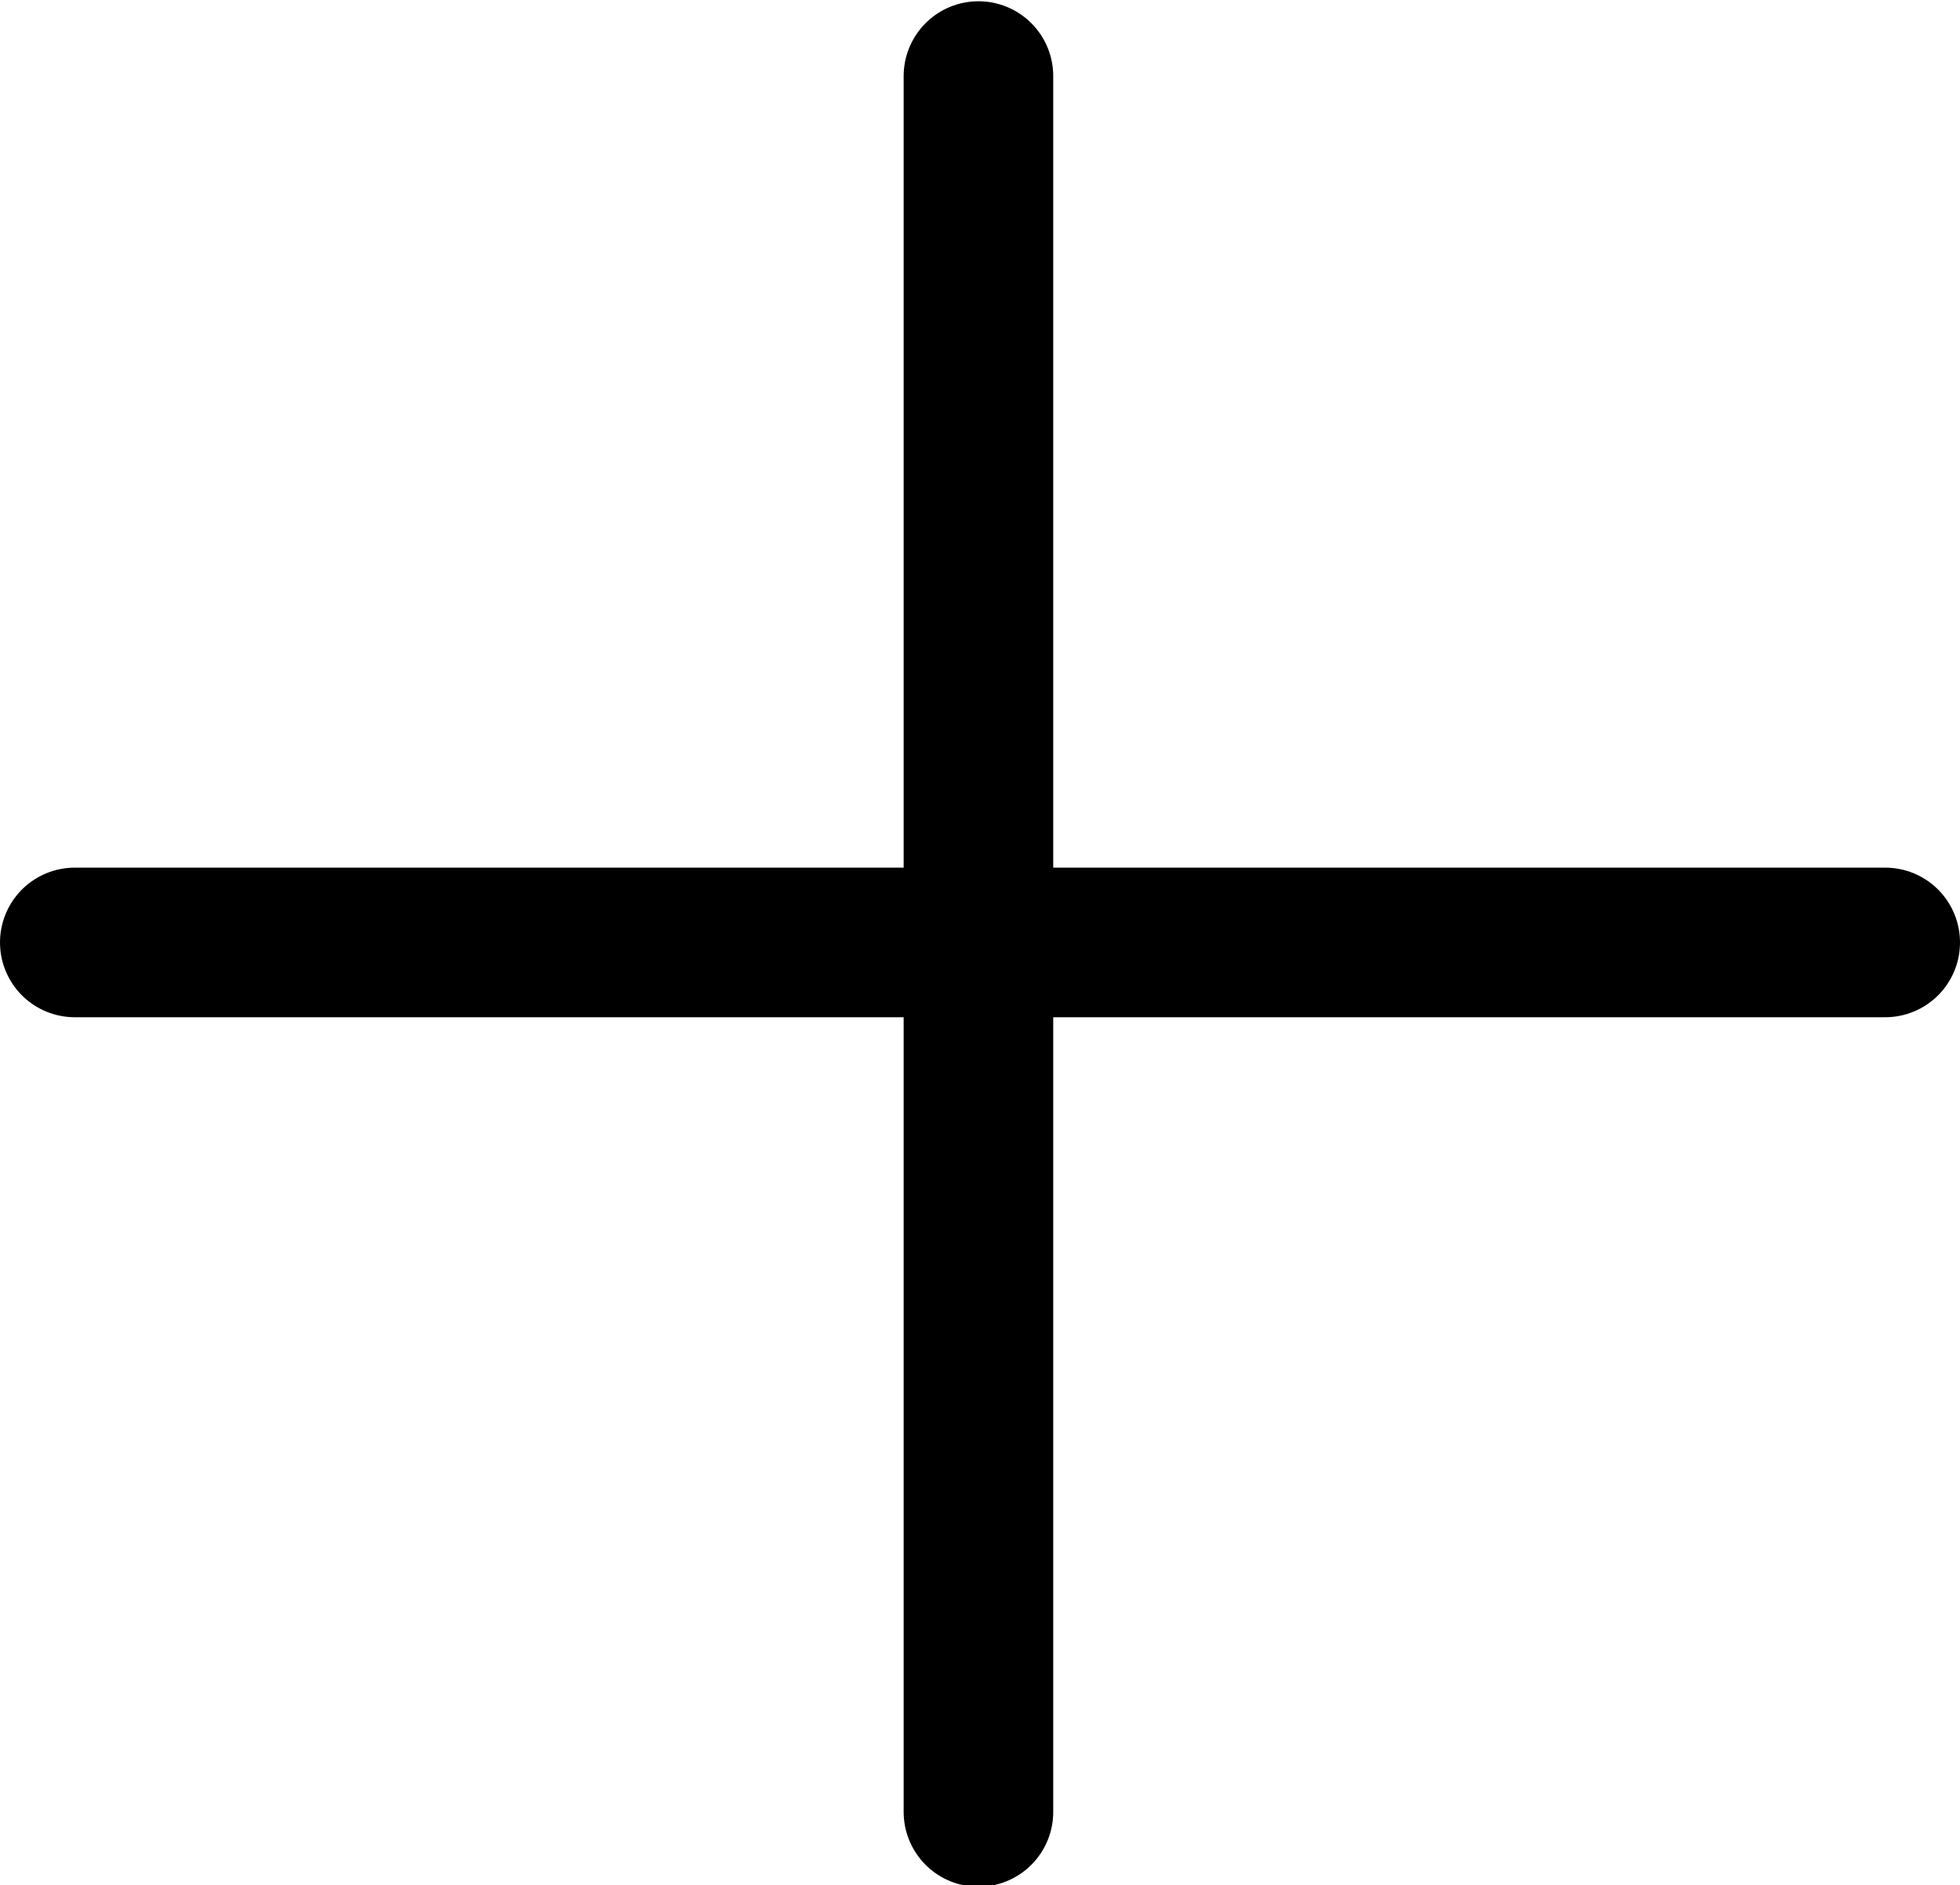
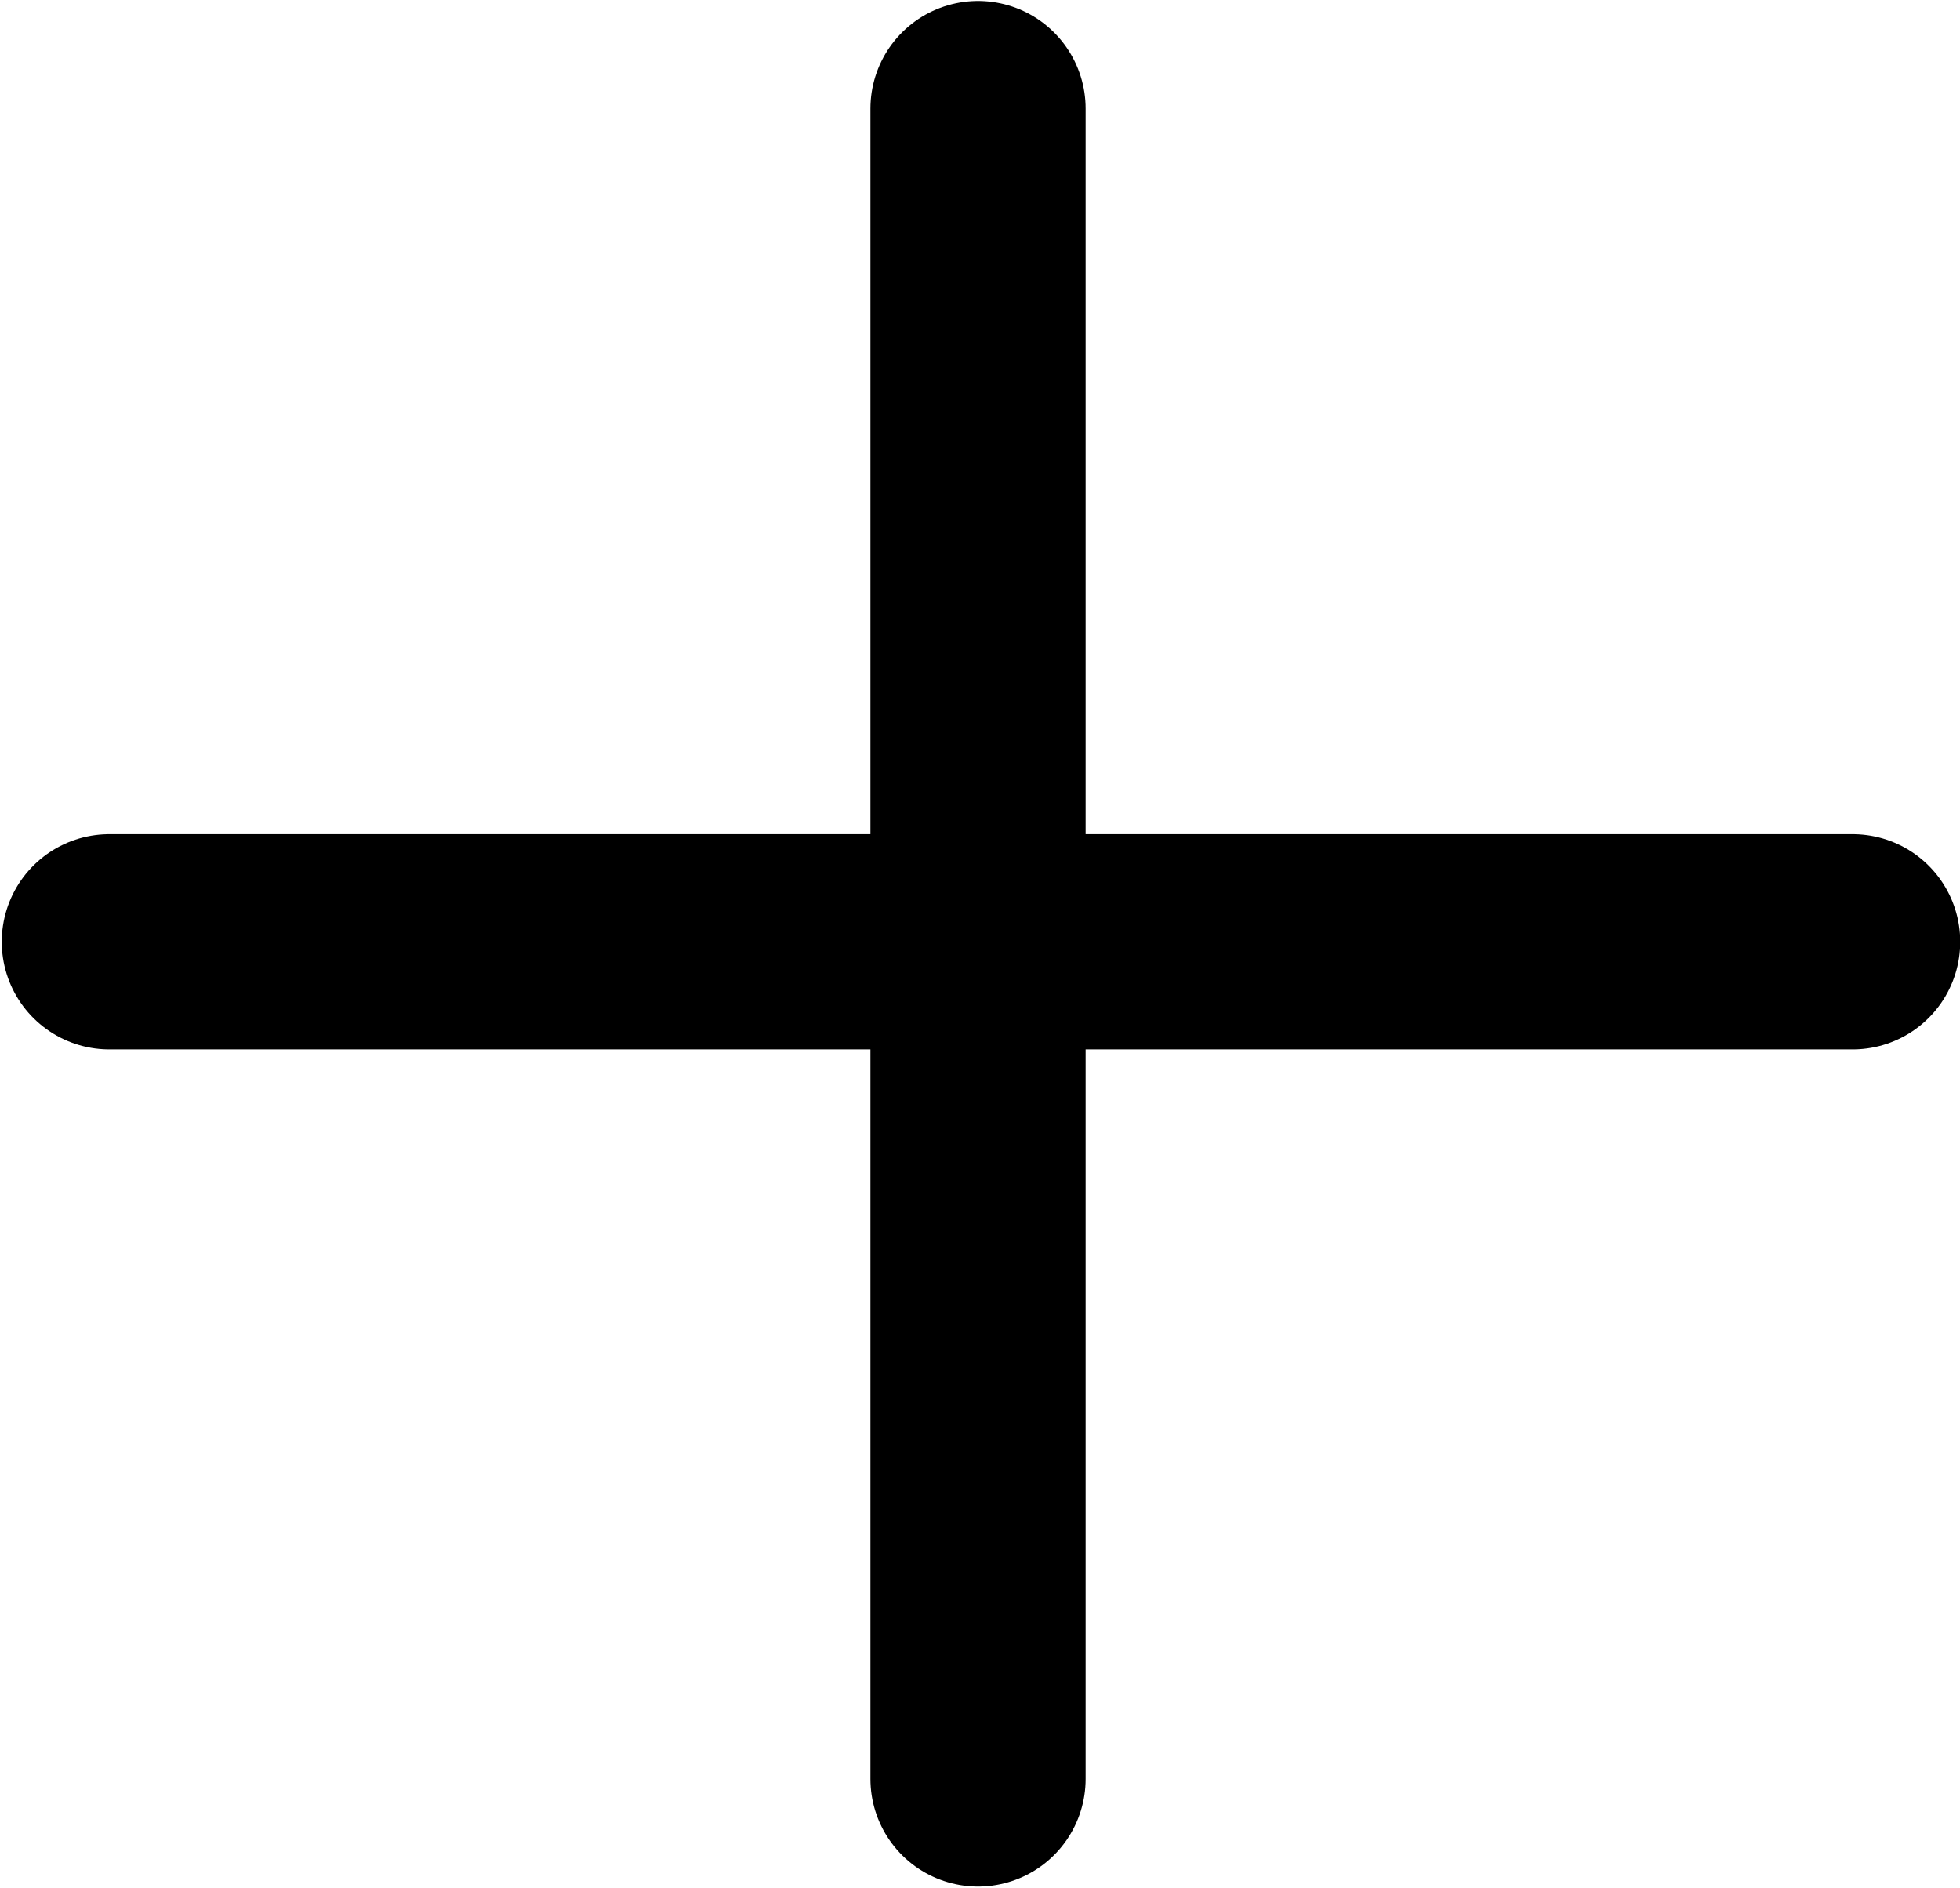
- <svg xmlns="http://www.w3.org/2000/svg" xml:space="preserve" width="0.364in" height="0.35in" version="1.1" style="shape-rendering:geometricPrecision; text-rendering:geometricPrecision; image-rendering:optimizeQuality; fill-rule:evenodd; clip-rule:evenodd" viewBox="0 0 6.29 6.04">
+ <svg xmlns="http://www.w3.org/2000/svg" xml:space="preserve" width="0.378in" height="0.364in" version="1.1" style="shape-rendering:geometricPrecision; text-rendering:geometricPrecision; image-rendering:optimizeQuality; fill-rule:evenodd; clip-rule:evenodd" viewBox="0 0 9.92 9.56">
  <defs>
    <style type="text/css">
   
-     .str0 {stroke:black;stroke-width:0.48;stroke-linecap:round;stroke-linejoin:round;stroke-miterlimit:2.613}
+     .str0 {stroke:black;stroke-width:1.09;stroke-linecap:round;stroke-linejoin:round;stroke-miterlimit:2.613}
    .fil0 {fill:none}
   
  </style>
  </defs>
  <g id="Layer_x0020_1">
    <g id="_2437502822240">
-       <path class="fil0 str0" d="M3.14 0.24c0,4.85 0,5.57 0,5.57" />
-       <path class="fil0 str0" d="M0.24 3.02c5.06,0 5.81,0 5.81,0" />
+       <path class="fil0 str0" d="M4.95 0.55c0,7.37 0,8.46 0,8.46" />
+       <path class="fil0 str0" d="M0.55 4.77c7.69,0 8.83,0 8.83,0" />
    </g>
  </g>
</svg>
